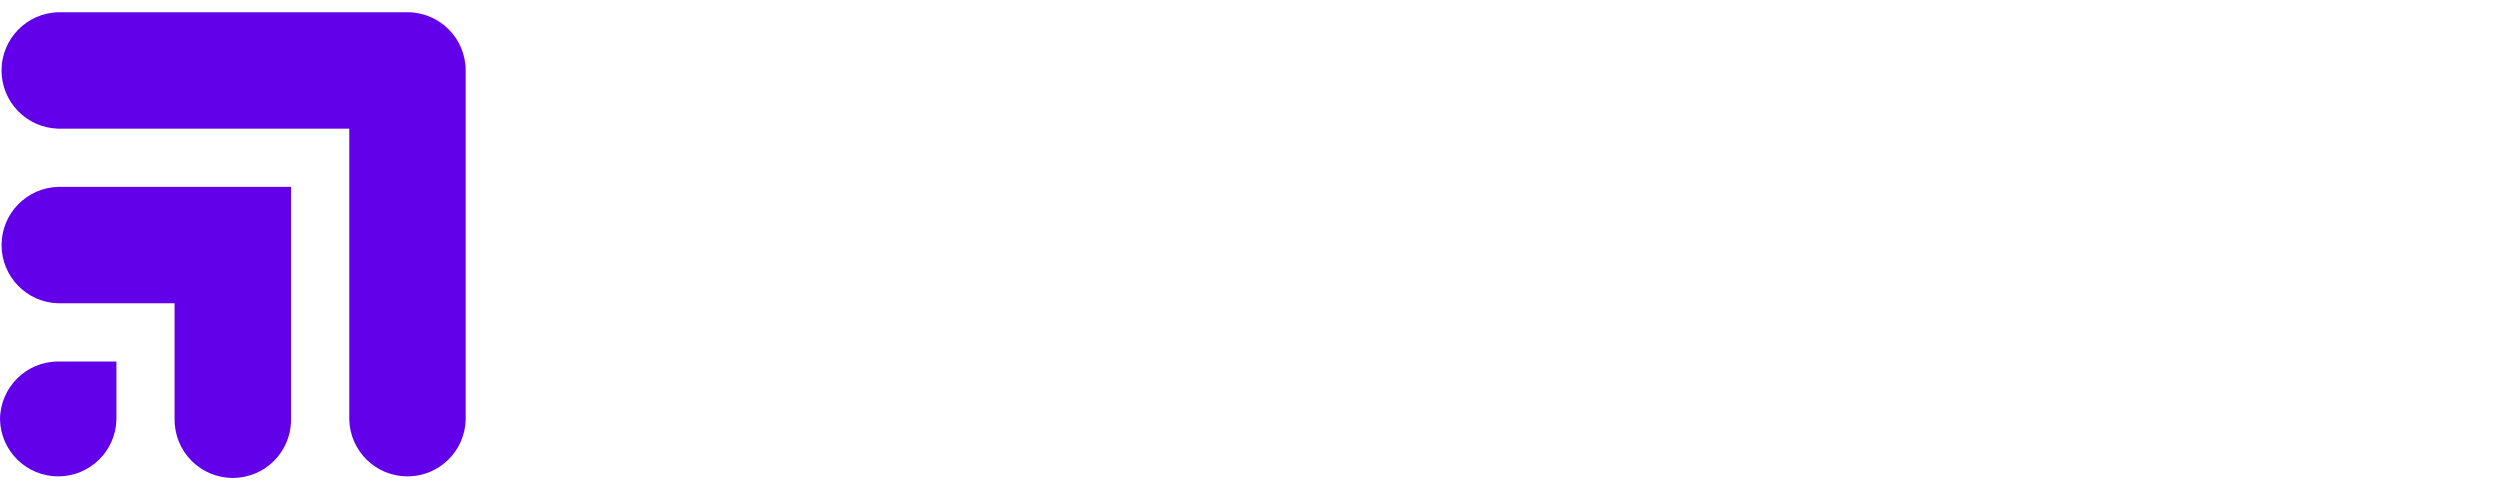
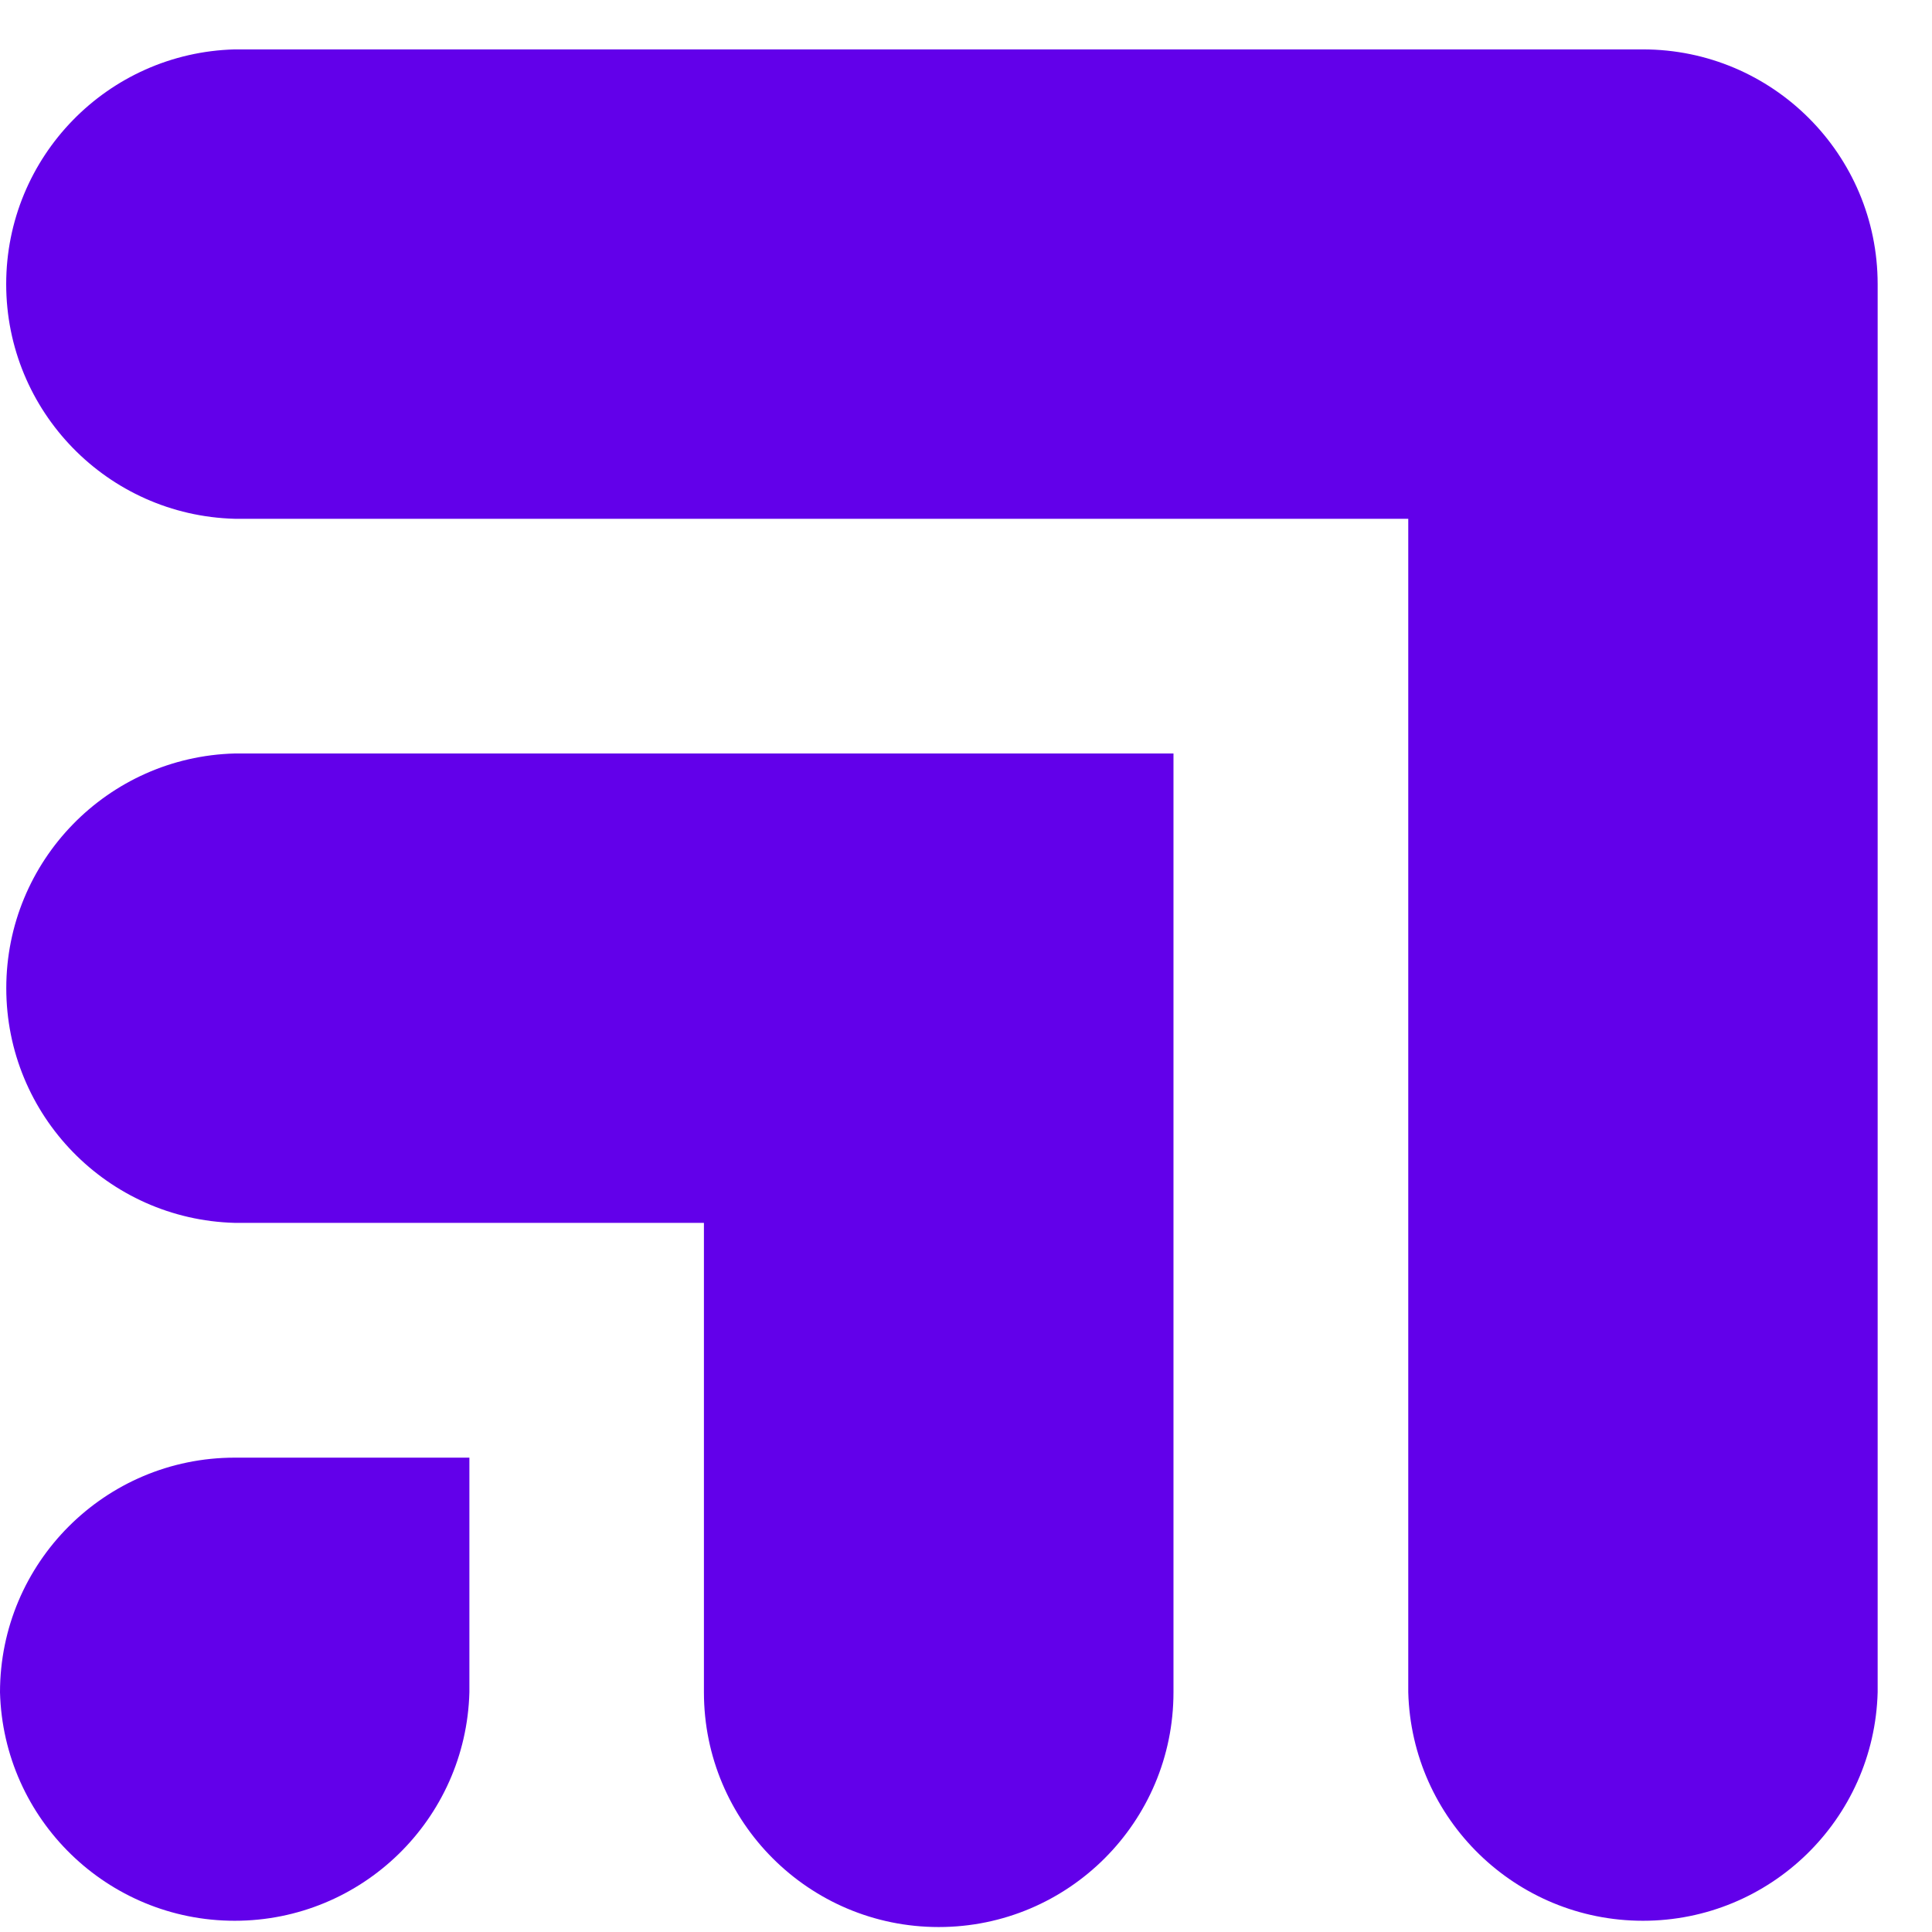
- <svg xmlns="http://www.w3.org/2000/svg" width="120" height="23" viewBox="0 0 120 23">
+ <svg xmlns="http://www.w3.org/2000/svg" width="23" height="23" viewBox="0 0 23 23">
  <g fill="none" fill-rule="evenodd">
    <path fill="#6200EA" fill-rule="nonzero" d="M0 20.146a2.795 2.795 0 0 1 2.794-2.793h2.794v2.793a2.795 2.795 0 0 1-5.588 0zM2.794 8.97H13.97v11.176a2.795 2.795 0 0 1-5.59 0v-5.588H2.795a2.795 2.795 0 0 1 0-5.588zM19.559.588a2.795 2.795 0 0 1 2.794 2.794v16.764a2.795 2.795 0 0 1-5.588 0V6.176H2.794a2.795 2.795 0 0 1 0-5.588h16.765z" />
  </g>
</svg>
